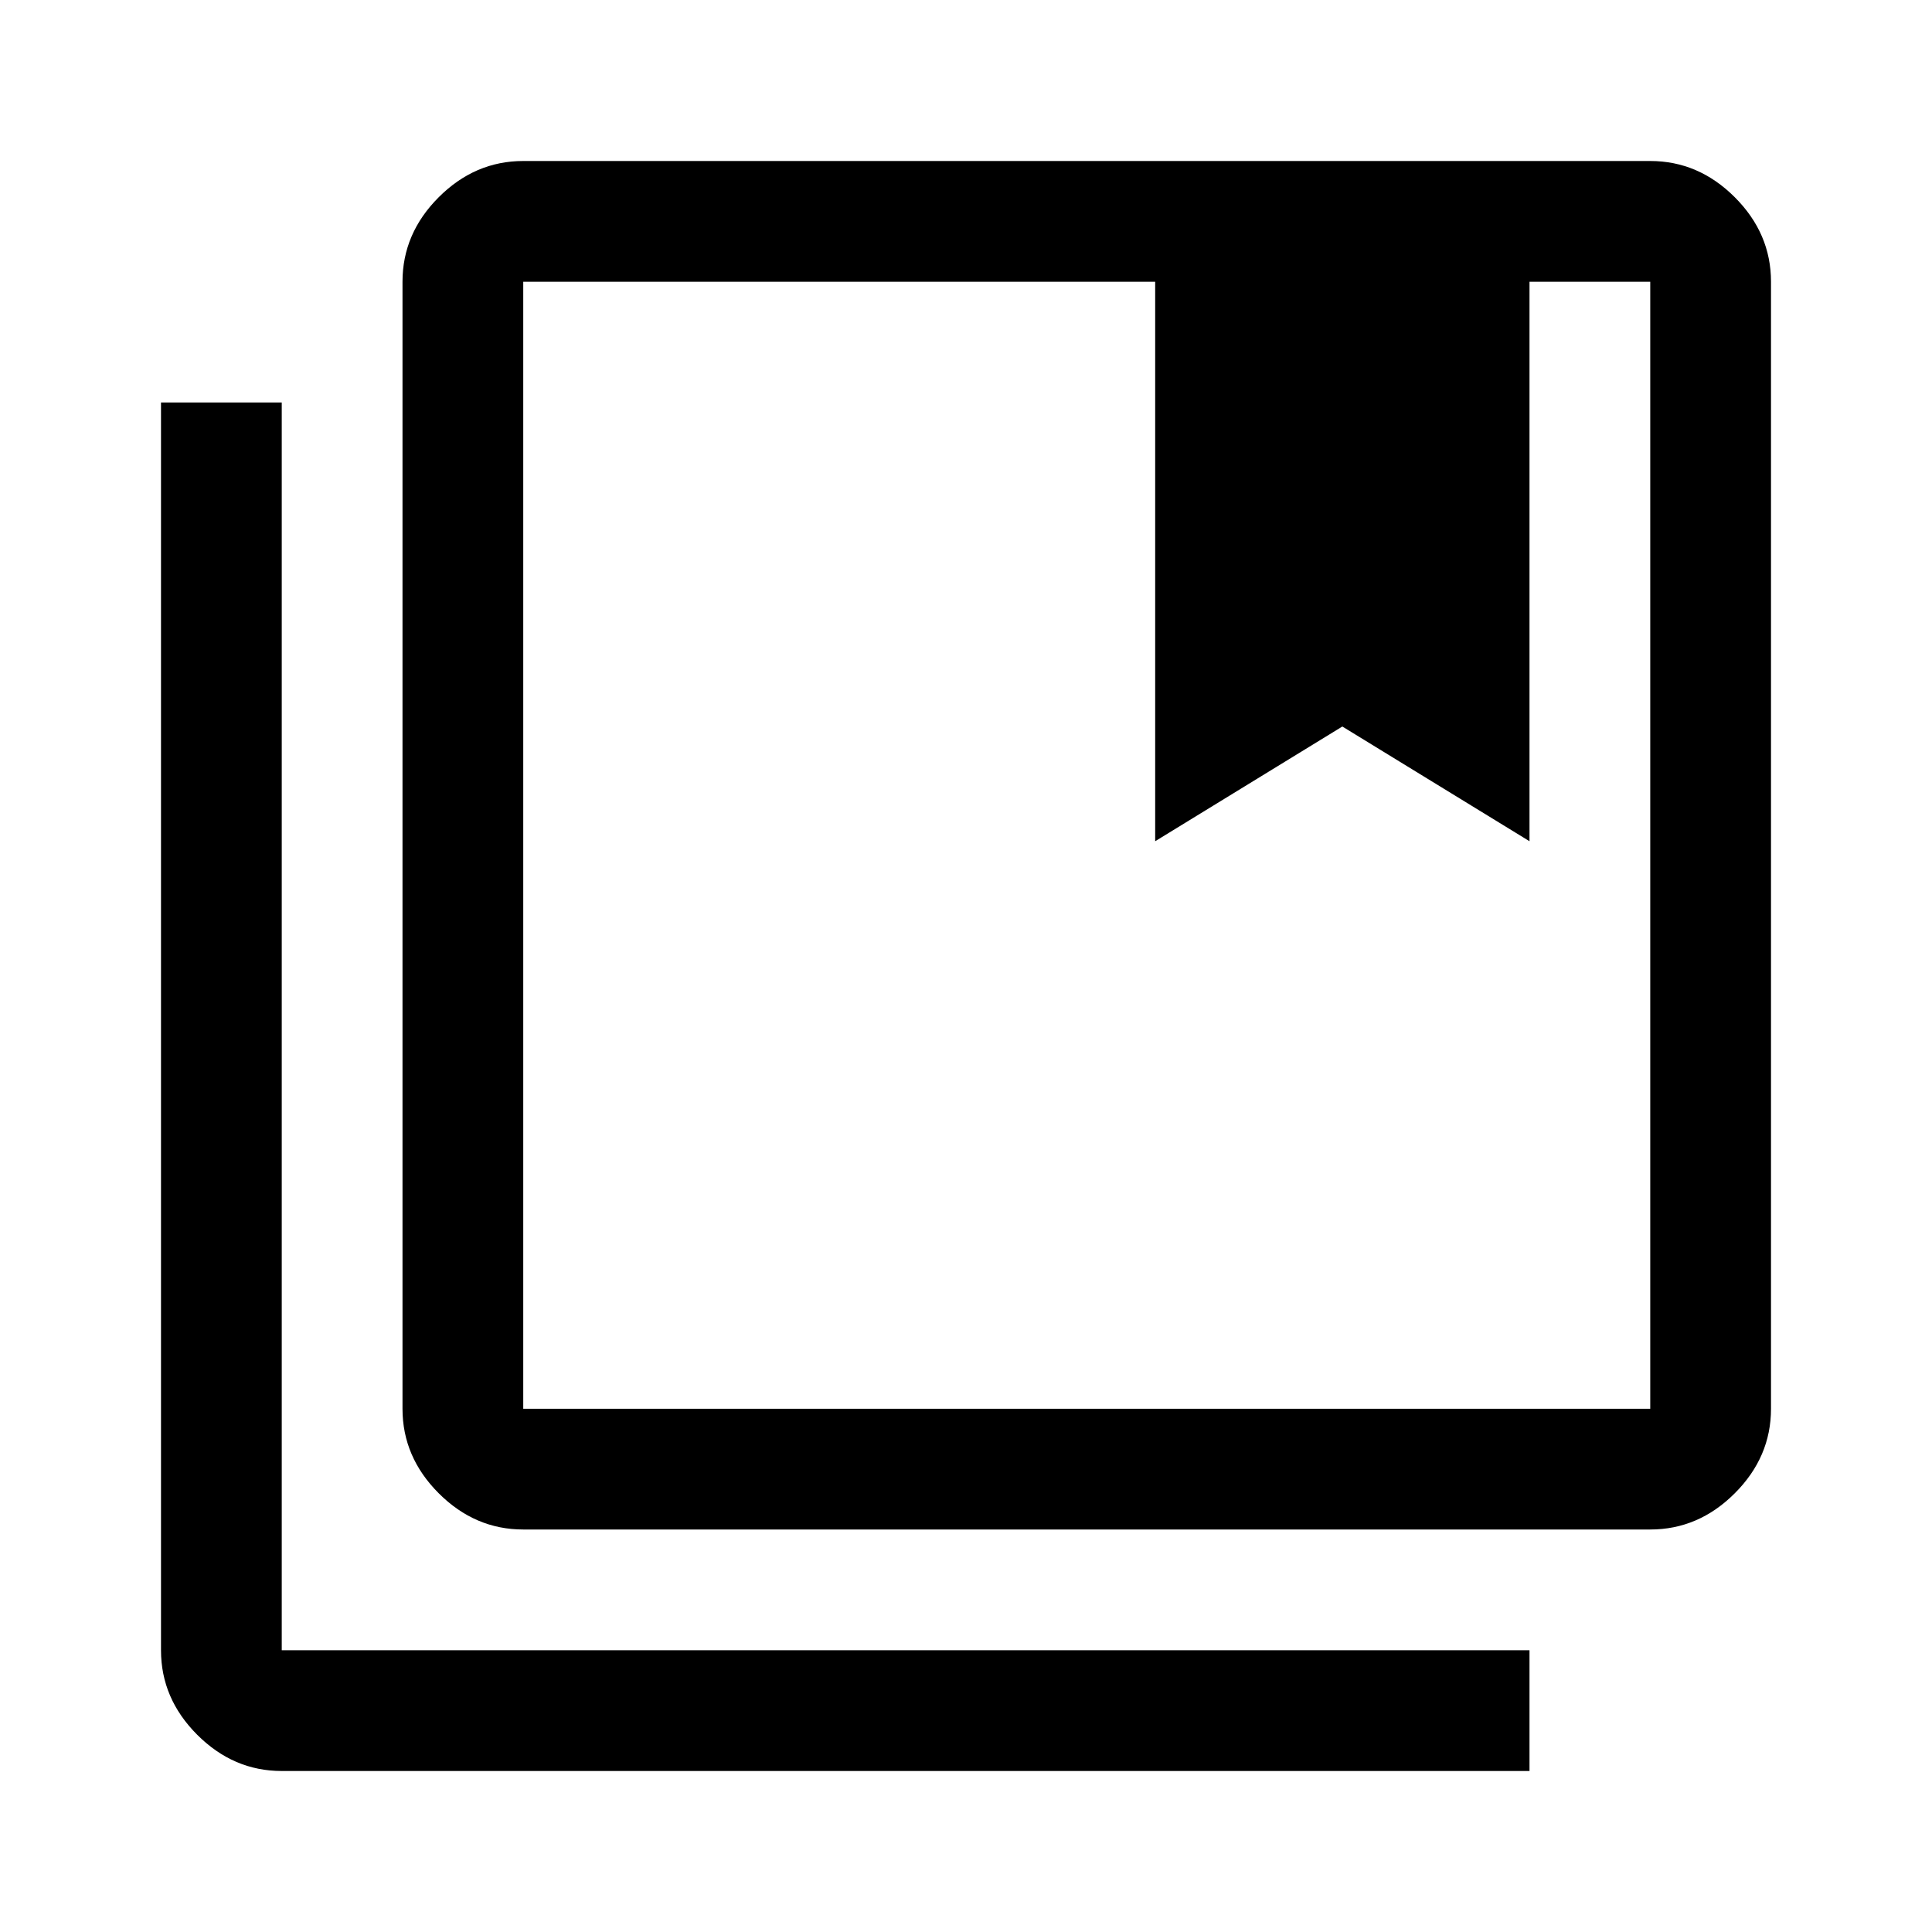
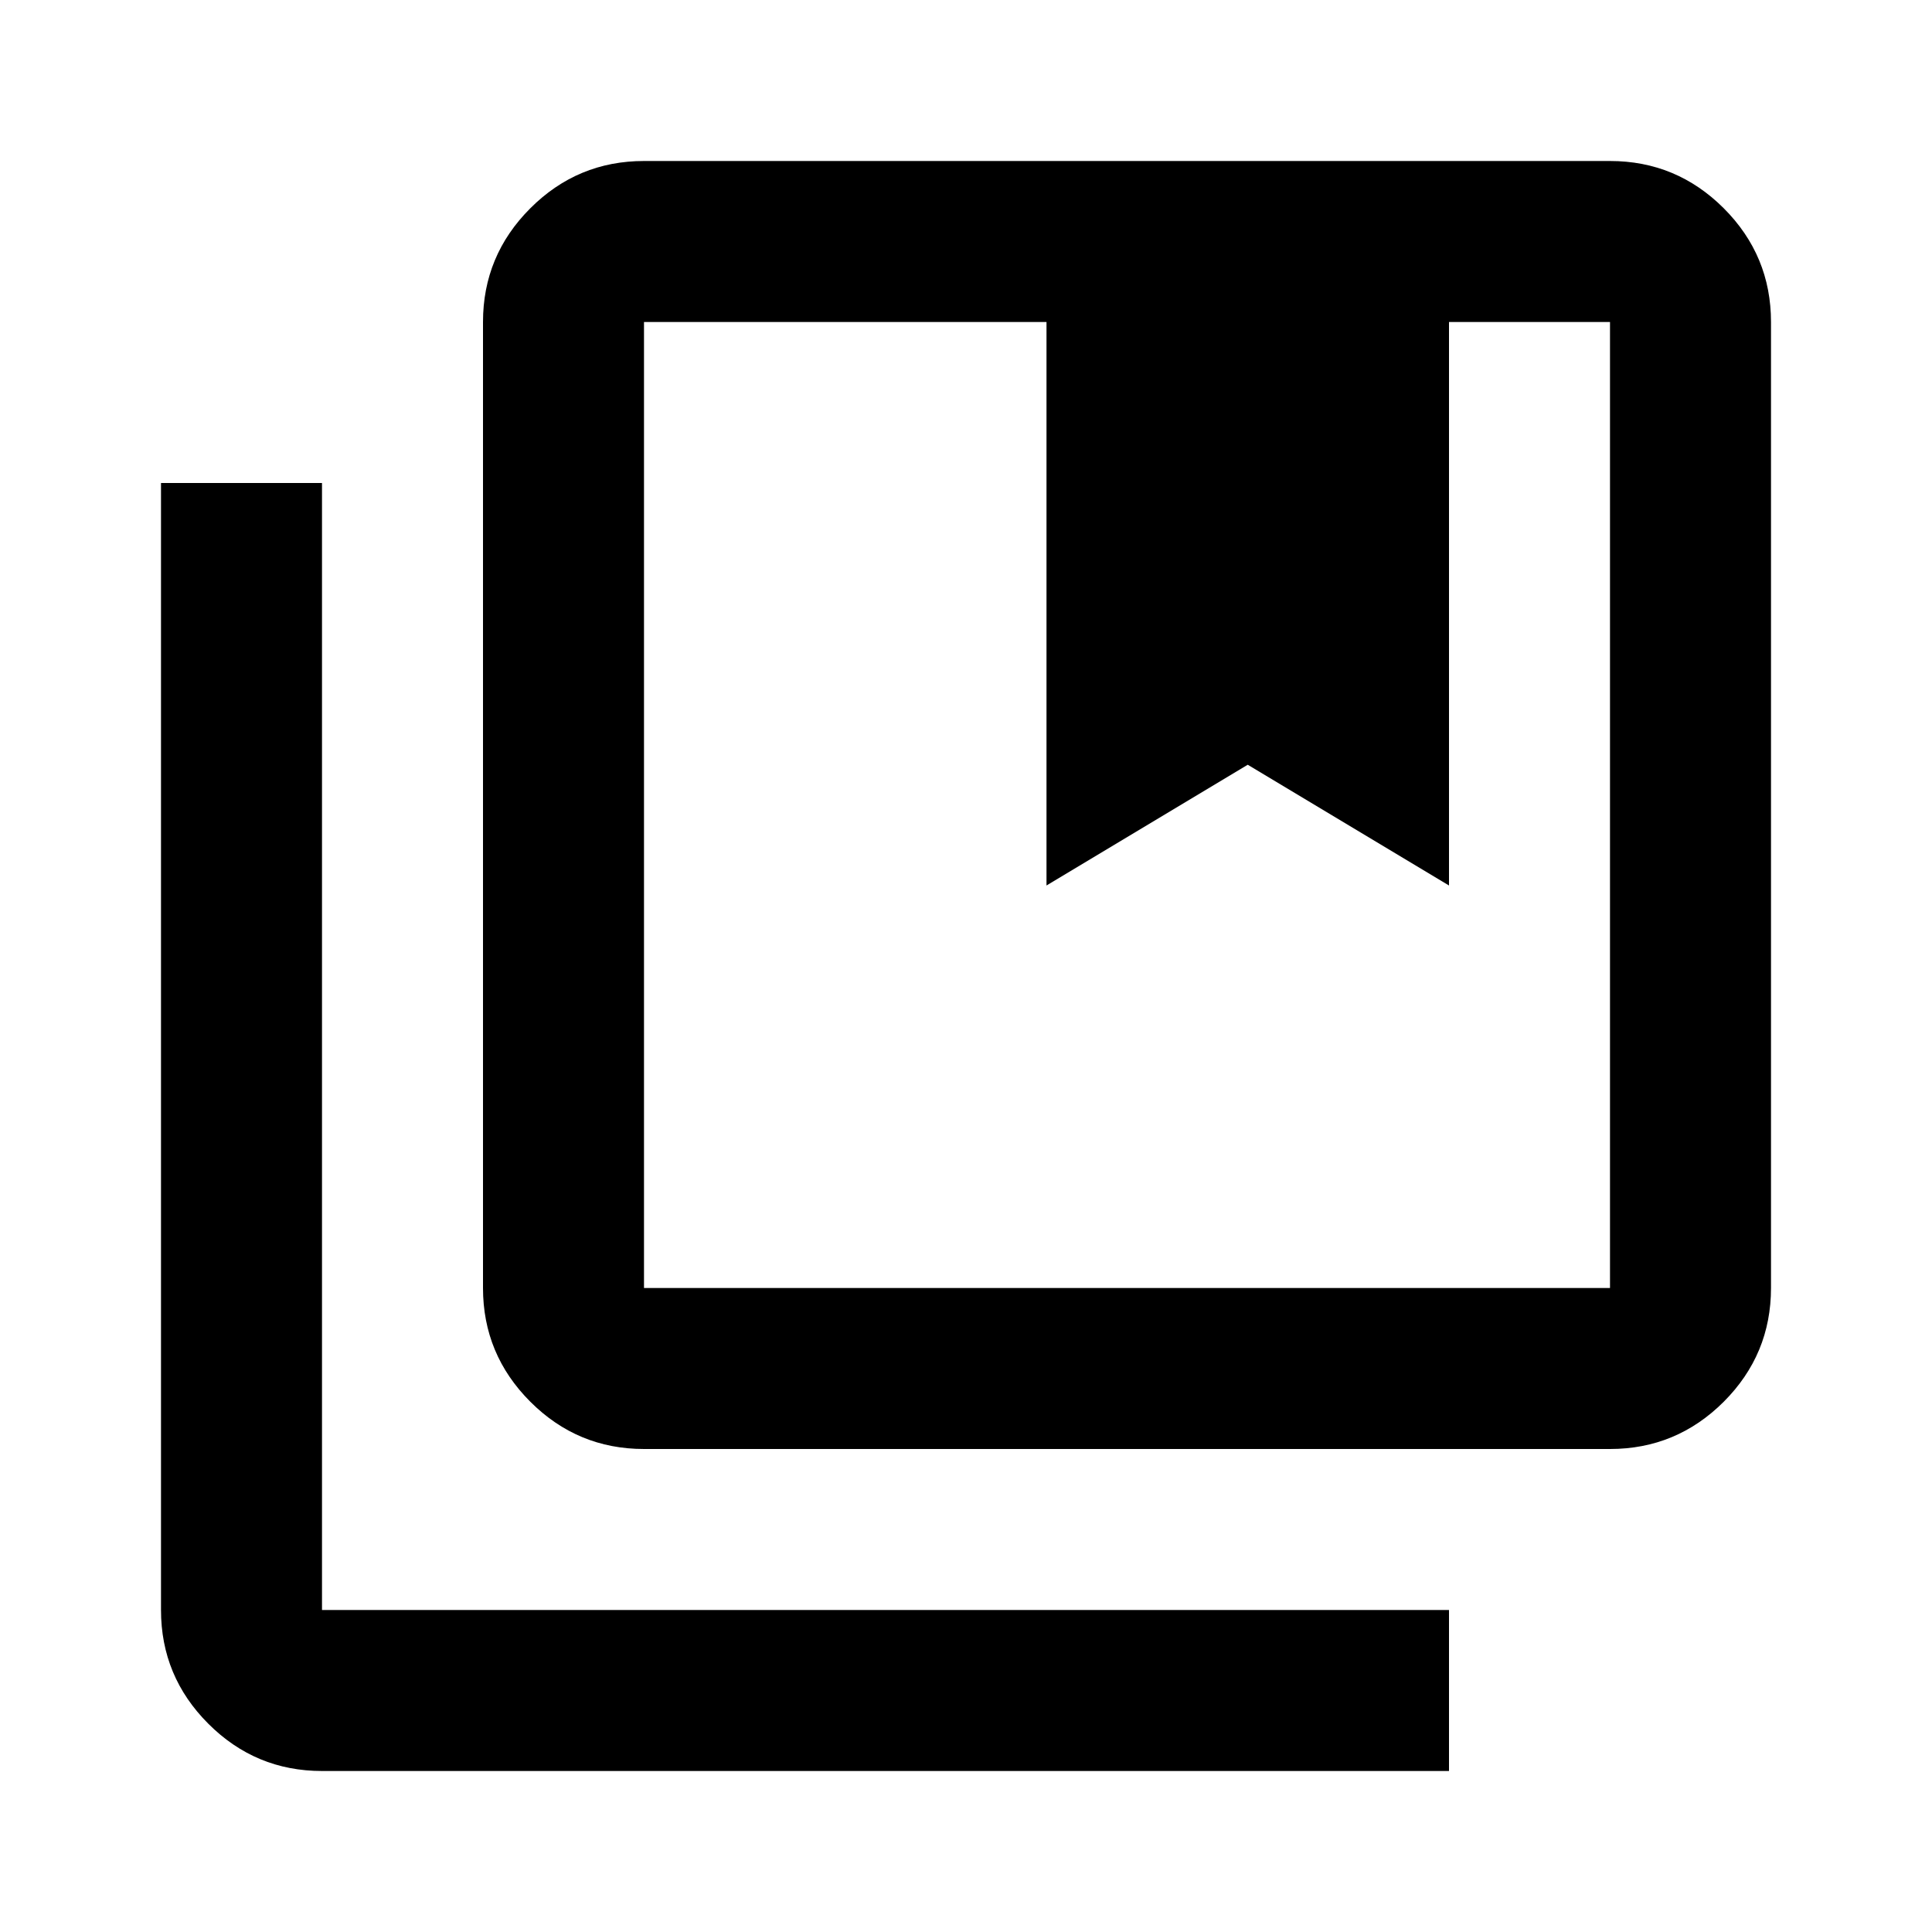
- <svg xmlns="http://www.w3.org/2000/svg" height="48" viewBox="0 -960 960 960" width="48">
-   <path d="M260-260h560v-560h-60v278l-93-57-93 57v-278H260v560Zm0 60q-24 0-42-18t-18-42v-560q0-24 18-42t42-18h560q24 0 42 18t18 42v560q0 24-18 42t-42 18H260ZM140-80q-24 0-42-18t-18-42v-620h60v620h620v60H140Zm434-740h186-186Zm-314 0h560-560Z" />
+ <svg xmlns="http://www.w3.org/2000/svg" height="24" width="24">
+   <path d="M8 16h12V4h-2v7l-2.5-1.5L13 11V4H8v12Zm0 2q-.825 0-1.412-.587Q6 16.825 6 16V4q0-.825.588-1.413Q7.175 2 8 2h12q.825 0 1.413.587Q22 3.175 22 4v12q0 .825-.587 1.413Q20.825 18 20 18Zm-4 4q-.825 0-1.412-.587Q2 20.825 2 20V6h2v14h14v2Zm9-18h5ZM8 4h12Z" />
</svg>
